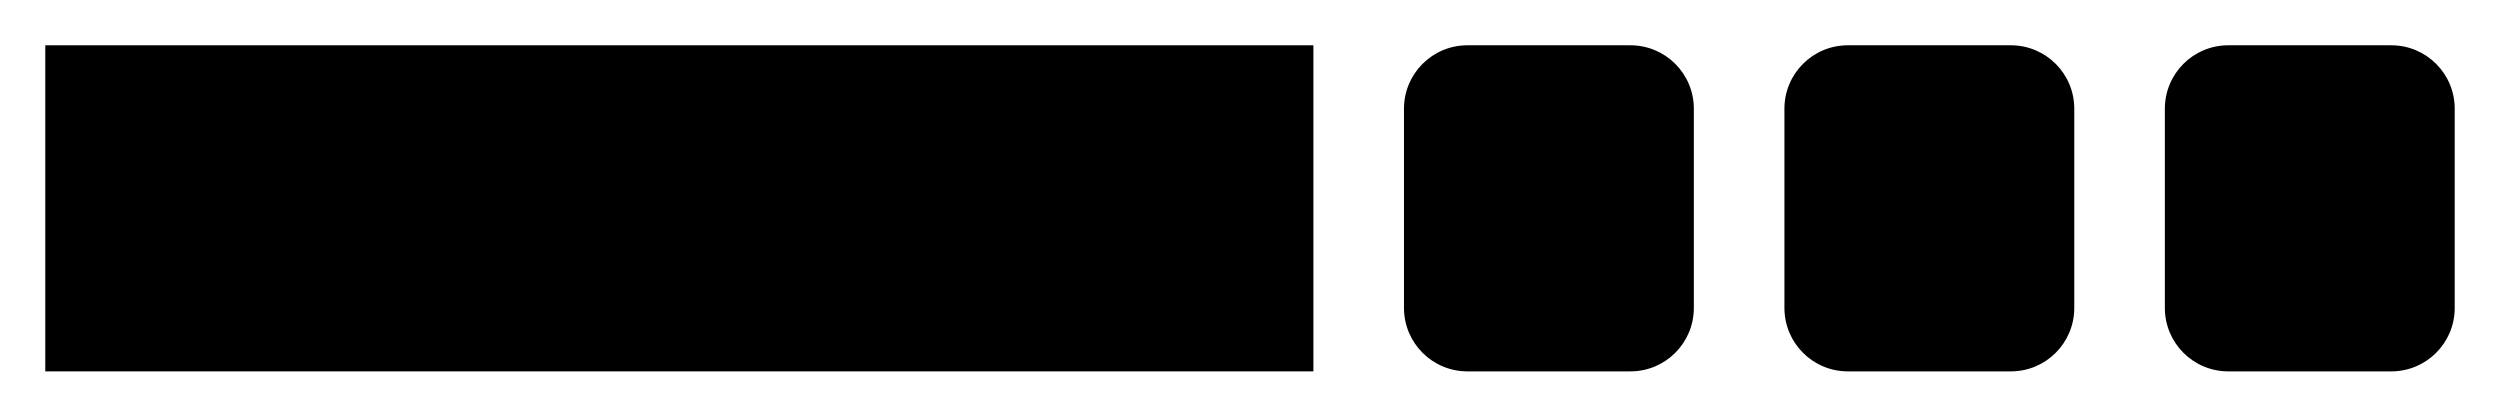
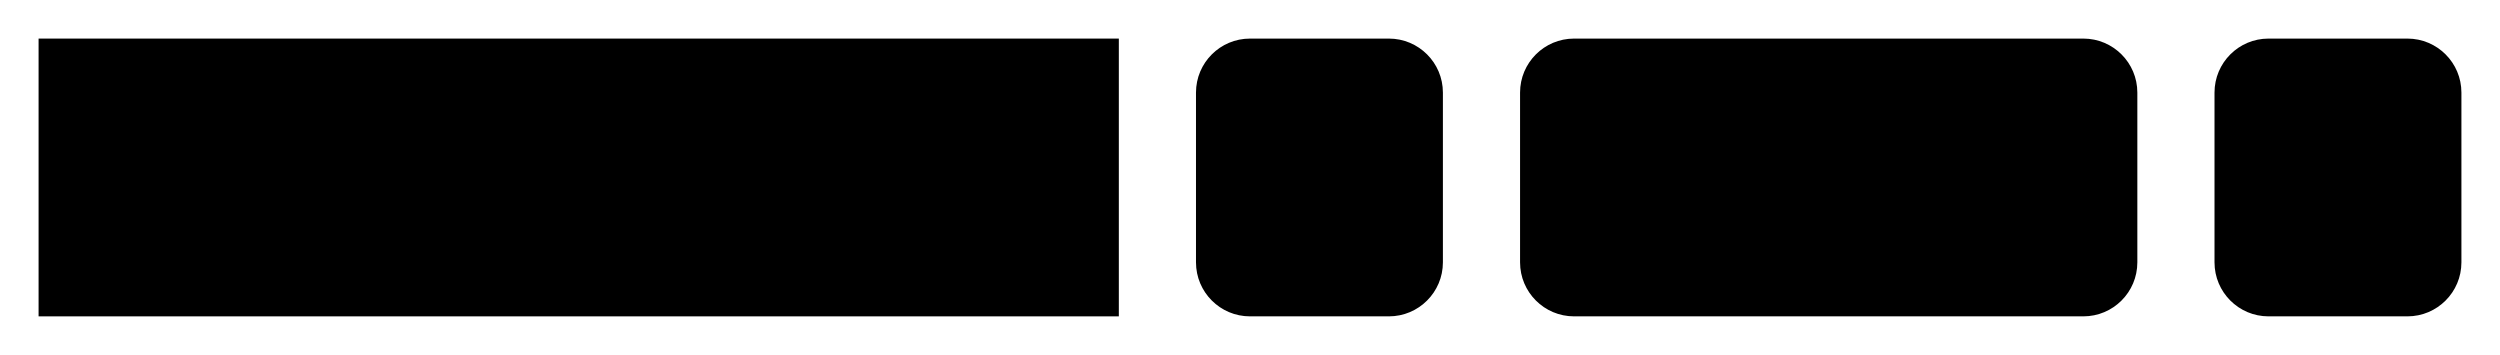
- <svg xmlns="http://www.w3.org/2000/svg" version="1.1" width="276" height="46" viewbox="0 0 276 46">
+ <svg xmlns="http://www.w3.org/2000/svg" version="1.1" width="324" height="46" viewbox="0 0 324 46">
  <defs>
    <style type="text/css">#guide .c{fill:none;stroke:#222222;}#guide .k{fill:#000000;font-family:Roboto Mono,Sans-serif;font-size:20px;}#guide .s{fill:#e4f4ff;stroke:#222222;}#guide .syn{fill:#8D8D8D;font-family:Roboto Mono,Sans-serif;font-size:20px;}</style>
  </defs>
-   <path class="c" d="M0 31h5m140 0h10m32 0h10m32 0h10m32 0h5" />
+   <path class="c" d="M0 31h5m140 0h10m32 0h10m80 0h10m32 0h5" />
  <rect class="s" x="5" y="5" width="140" height="36" />
  <text class="k" x="15" y="31">TO_VERSION</text>
  <rect class="s" x="155" y="5" width="32" height="36" rx="7" />
  <text class="syn" x="165" y="31">(</text>
-   <rect class="s" x="197" y="5" width="32" height="36" rx="7" />
-   <text class="k" x="207" y="31">v</text>
-   <rect class="s" x="239" y="5" width="32" height="36" rx="7" />
-   <text class="syn" x="249" y="31">)</text>
+   <rect class="s" x="197" y="5" width="80" height="36" rx="7" />
+   <text class="k" x="207" y="31">field</text>
+   <rect class="s" x="287" y="5" width="32" height="36" rx="7" />
+   <text class="syn" x="297" y="31">)</text>
</svg>
